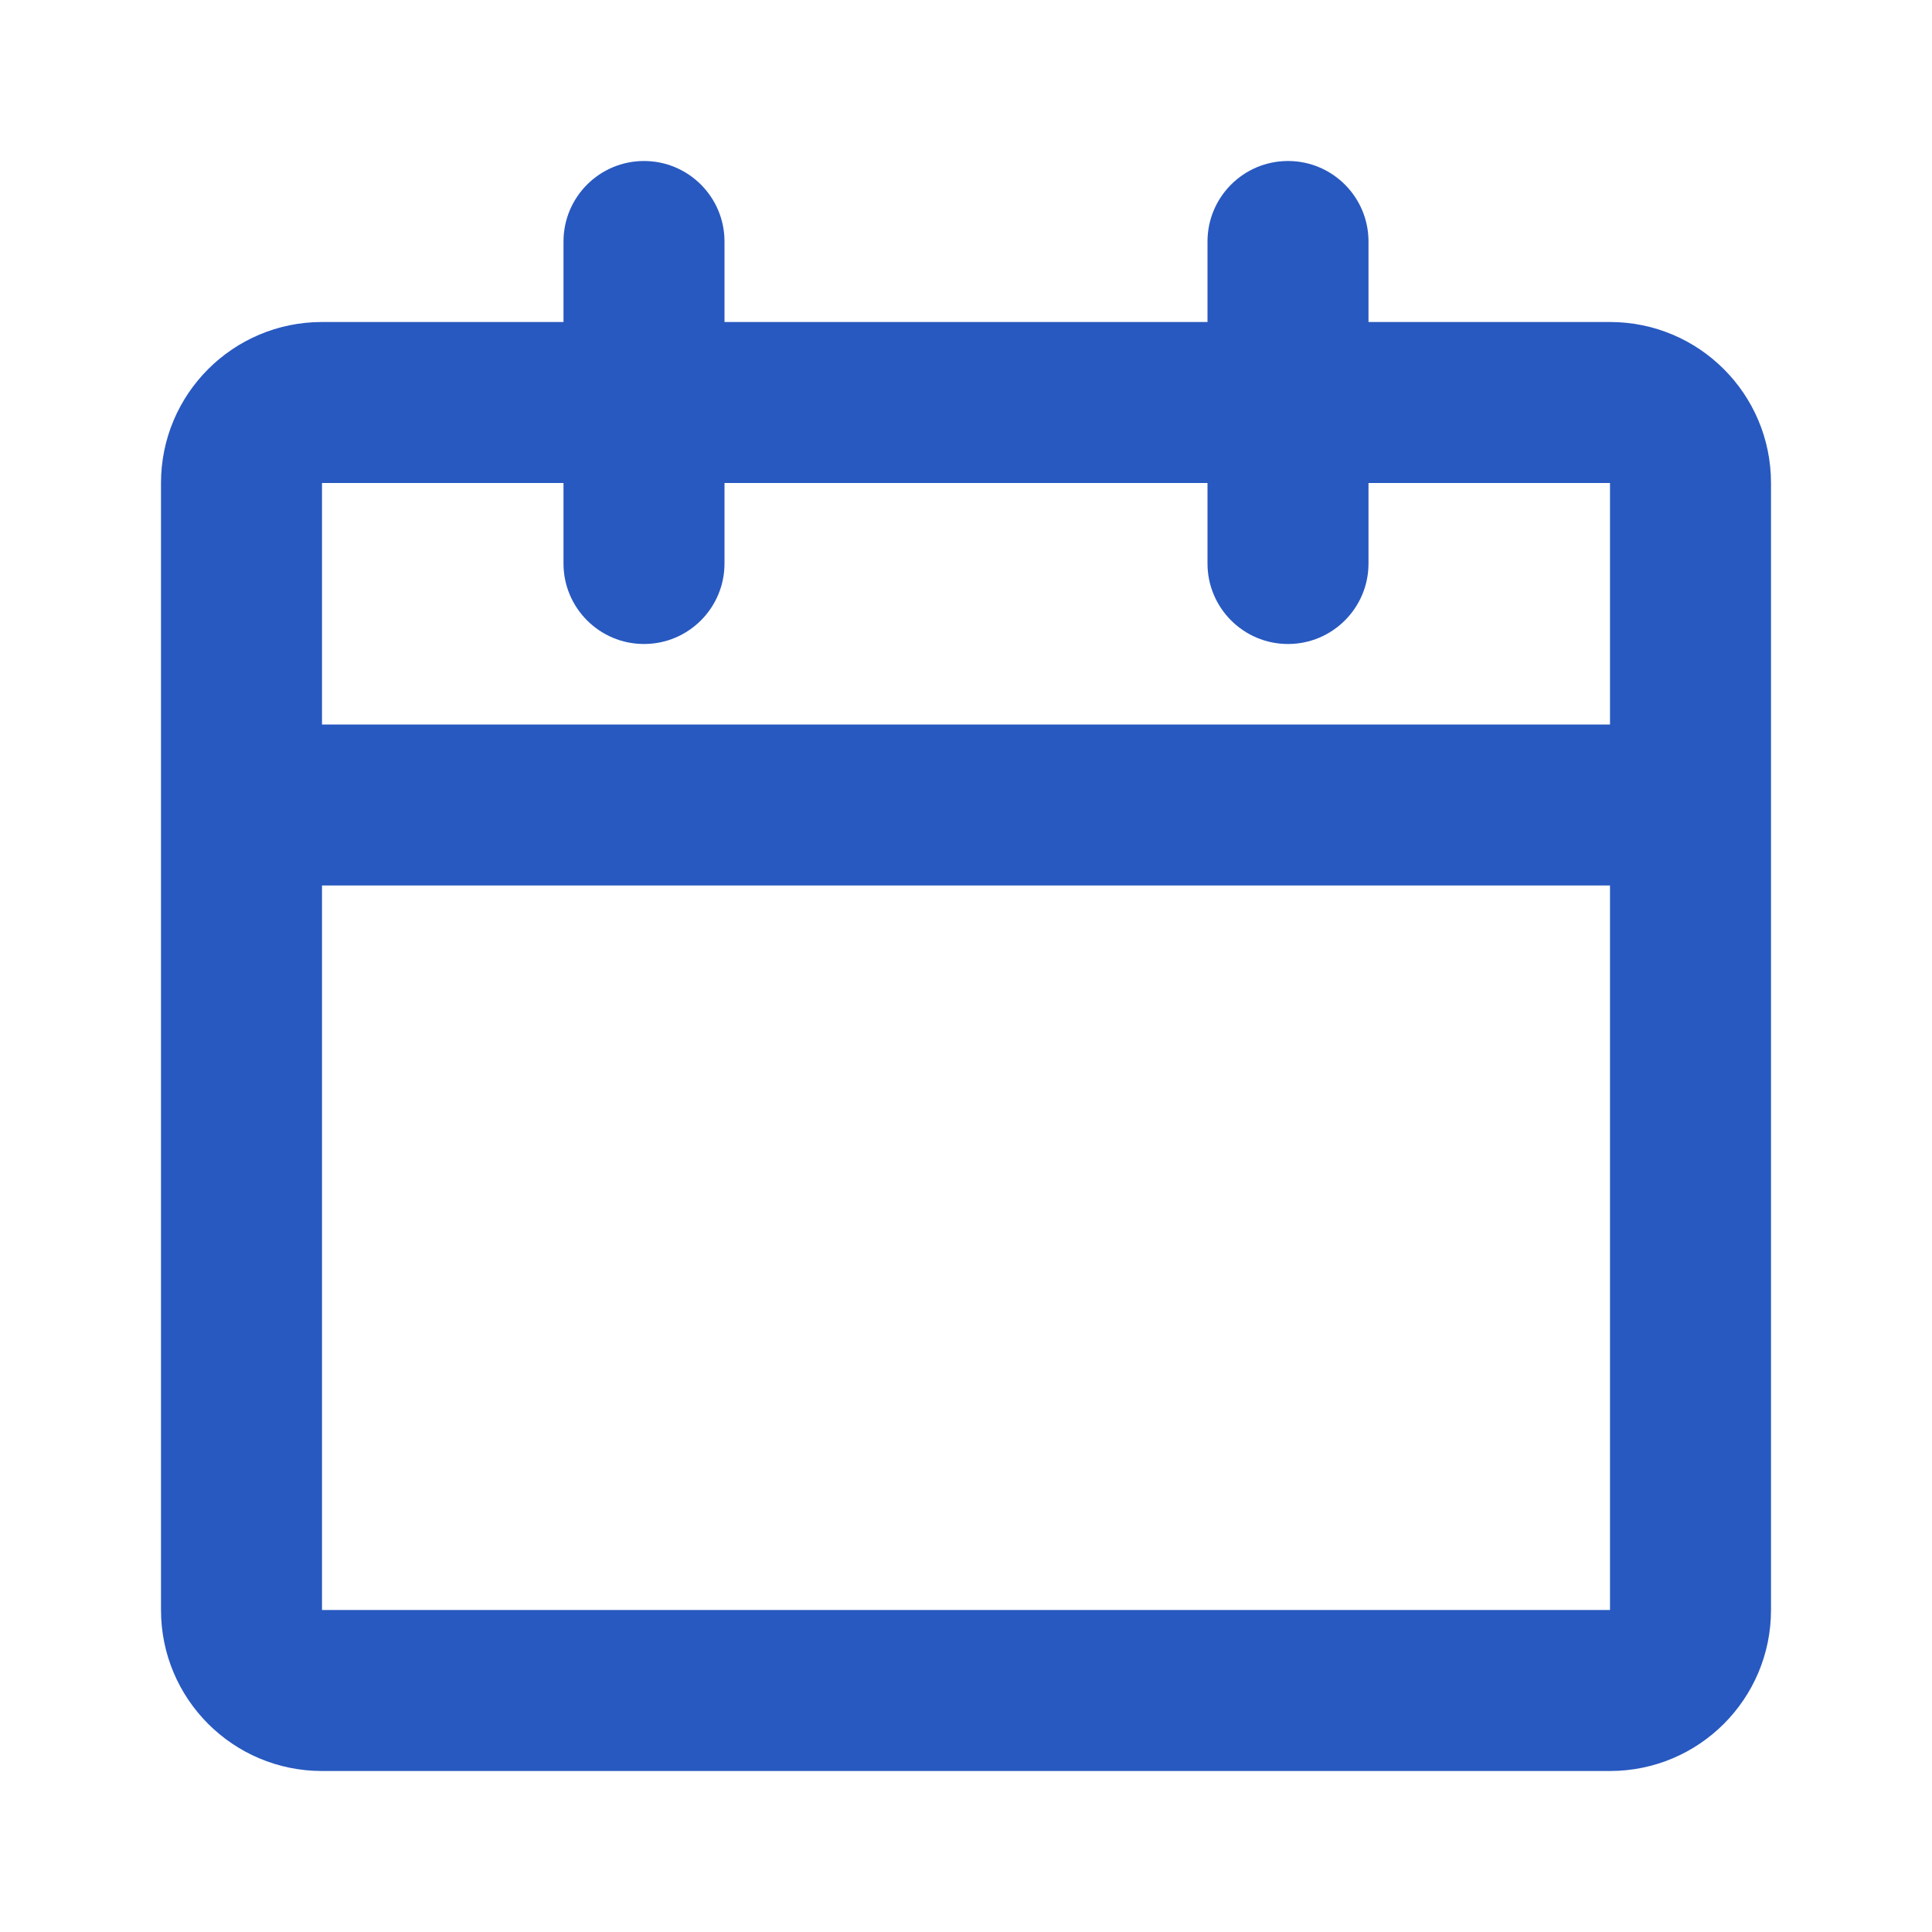
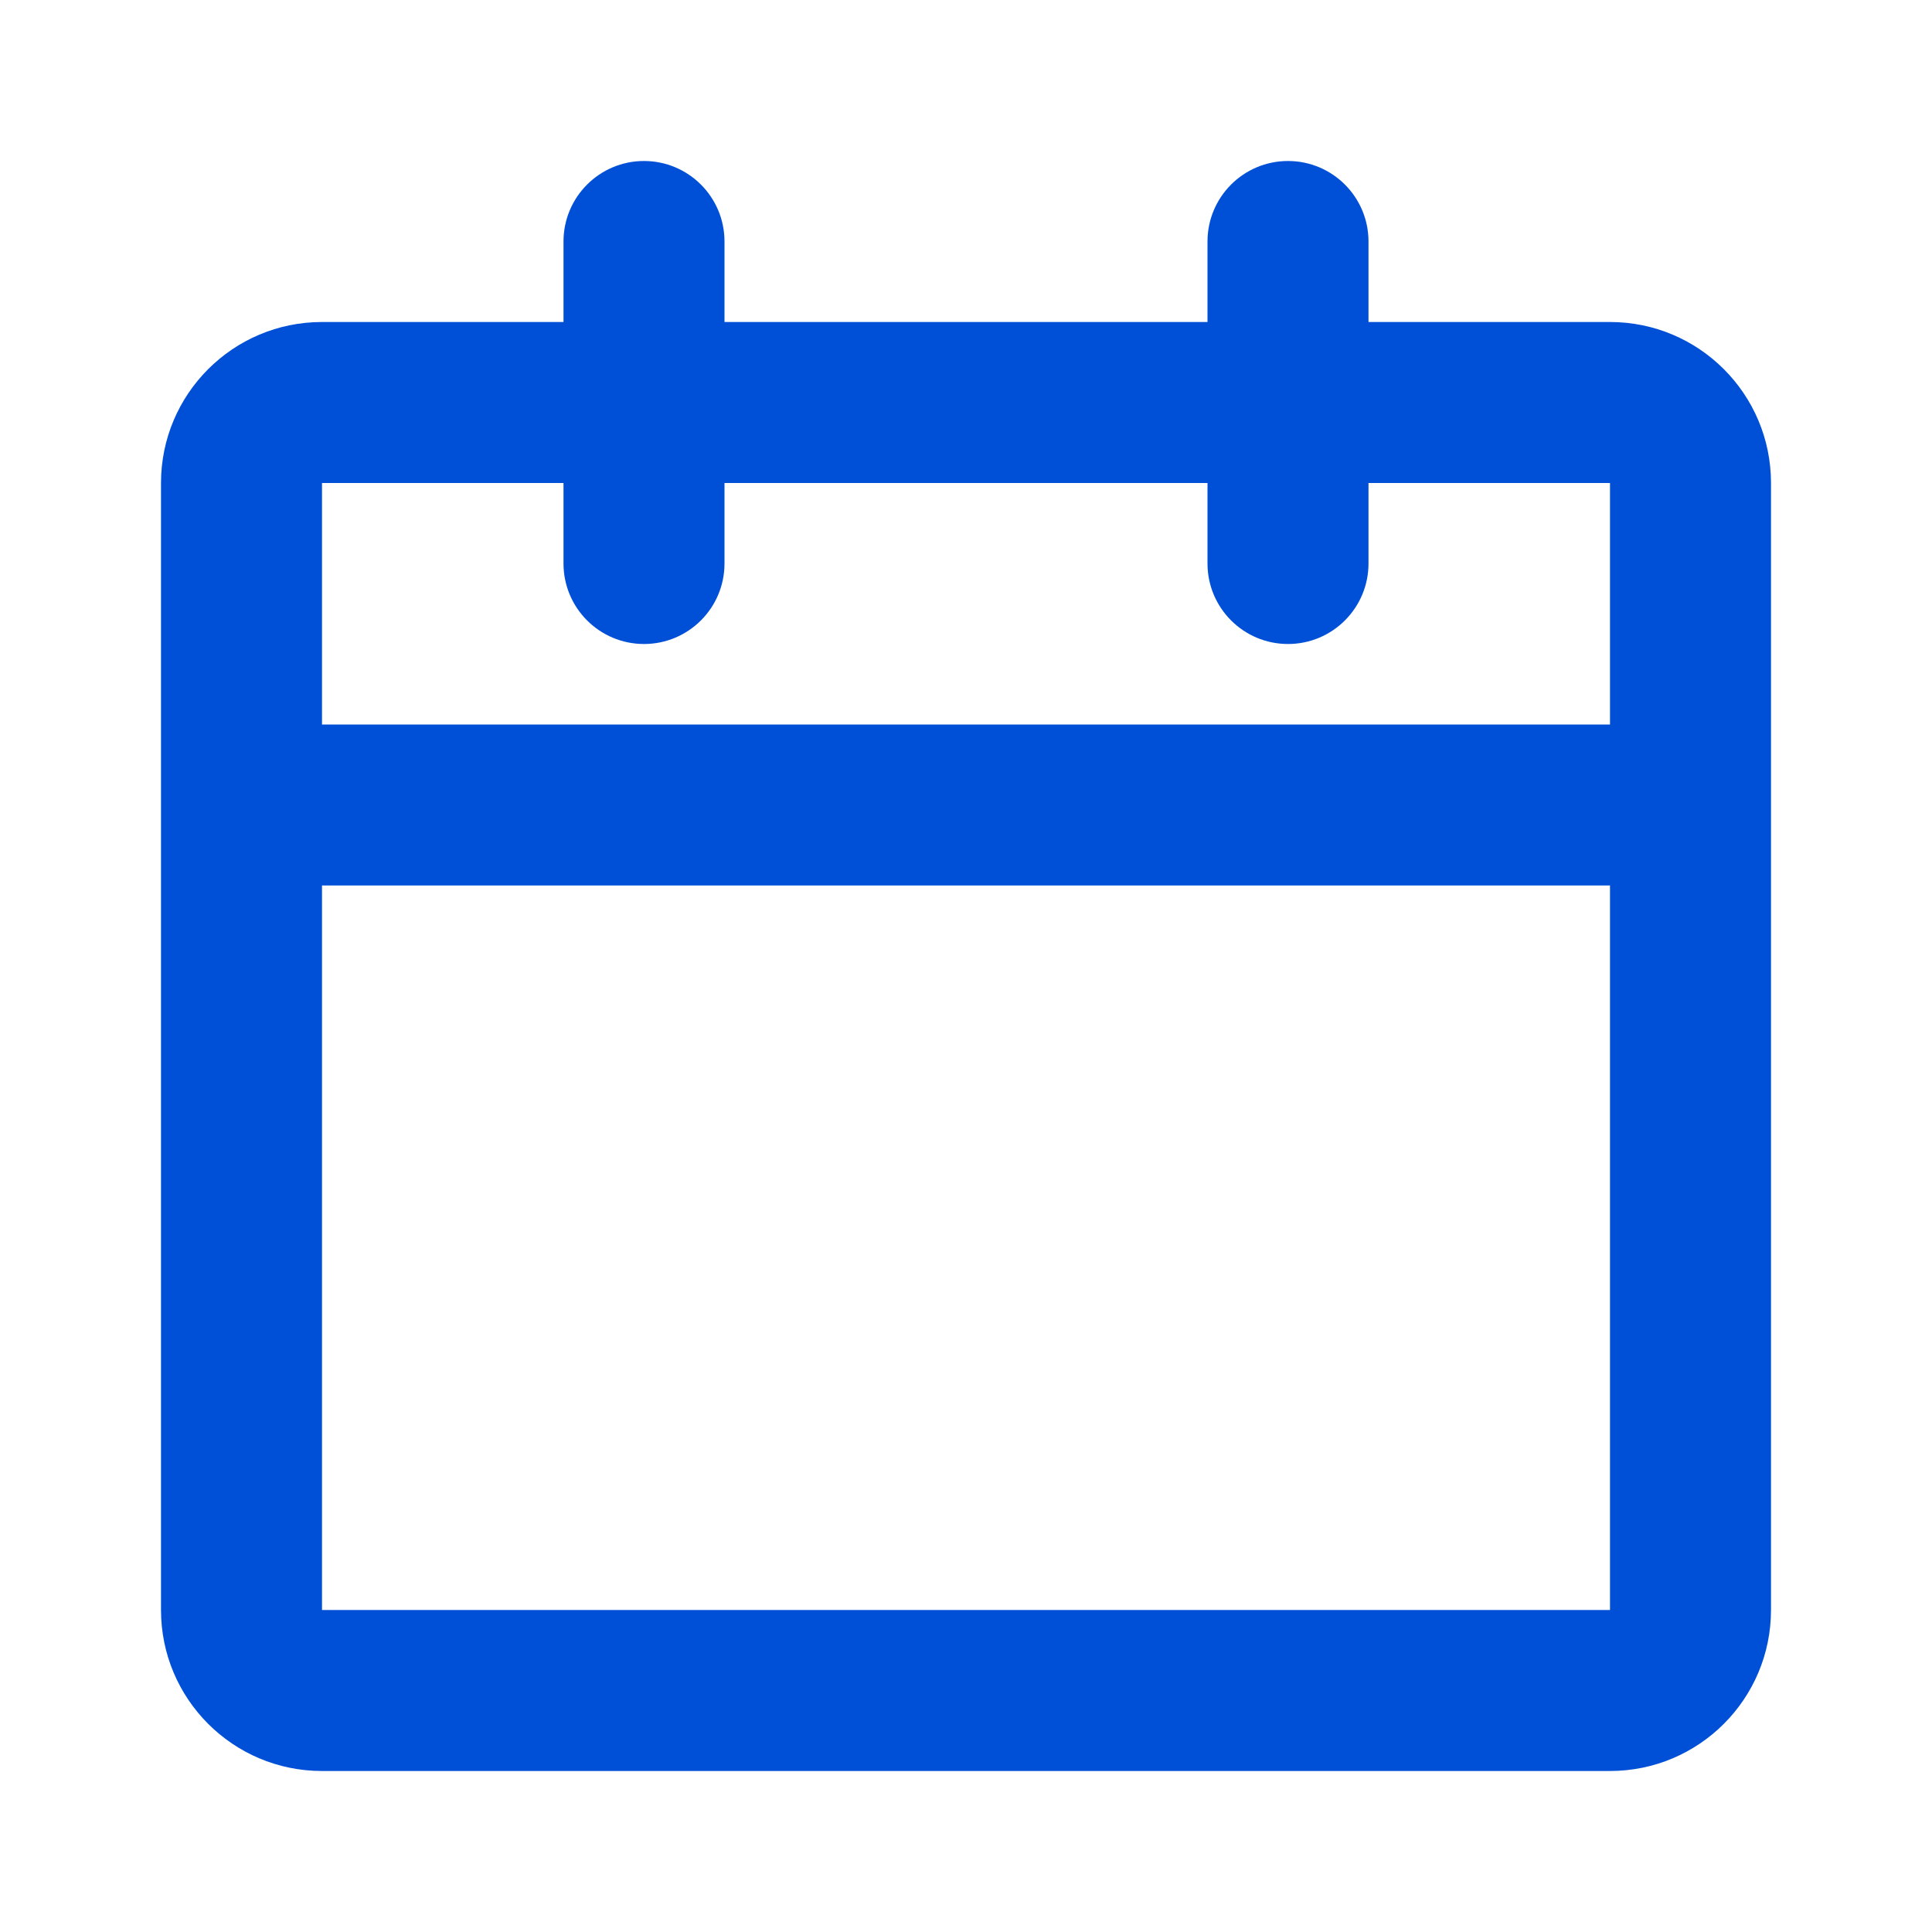
- <svg xmlns="http://www.w3.org/2000/svg" width="24px" height="24px" viewBox="0 0 24 24" version="1.1">
-   <g id="Icons/System/calendar" stroke="none" stroke-width="1" fill="none" fill-rule="evenodd">
-     <path d="M17,6 L17,7 C17,7.552 16.552,8 16,8 C15.448,8 15,7.552 15,7 L15,6 L9,6 L9,7 C9,7.552 8.552,8 8,8 C7.448,8 7,7.552 7,7 L7,6 L4,6 L4,9 L20,9 L20,6 L17,6 Z M17,4 L20,4 C21.105,4 22,4.895 22,6 L22,20 C22,21.105 21.105,22 20,22 L4,22 C2.895,22 2,21.105 2,20 L2,6 C2,4.895 2.895,4 4,4 L7,4 L7,3 C7,2.448 7.448,2 8,2 C8.552,2 9,2.448 9,3 L9,4 L15,4 L15,3 C15,2.448 15.448,2 16,2 C16.552,2 17,2.448 17,3 L17,4 Z M4,11 L4,20 L20,20 L20,11 L4,11 Z" id="Color" fill="#2859C0" />
-   </g>
+ <svg xmlns="http://www.w3.org/2000/svg" width="24" height="24" viewBox="0 0 24 24">
+   <path fill="#0050D7" fill-rule="evenodd" d="M16 2a1 1 0 0 1 1 1v1h3a2 2 0 0 1 2 2v14a2 2 0 0 1-2 2H4a2 2 0 0 1-2-2V6a2 2 0 0 1 2-2h3V3a1 1 0 1 1 2 0v1h6V3a1 1 0 0 1 1-1zm4 9H4v9h16v-9zM7 6H4v3h16V6h-3v1a1 1 0 0 1-2 0V6H9v1a1 1 0 1 1-2 0V6z" />
</svg>
